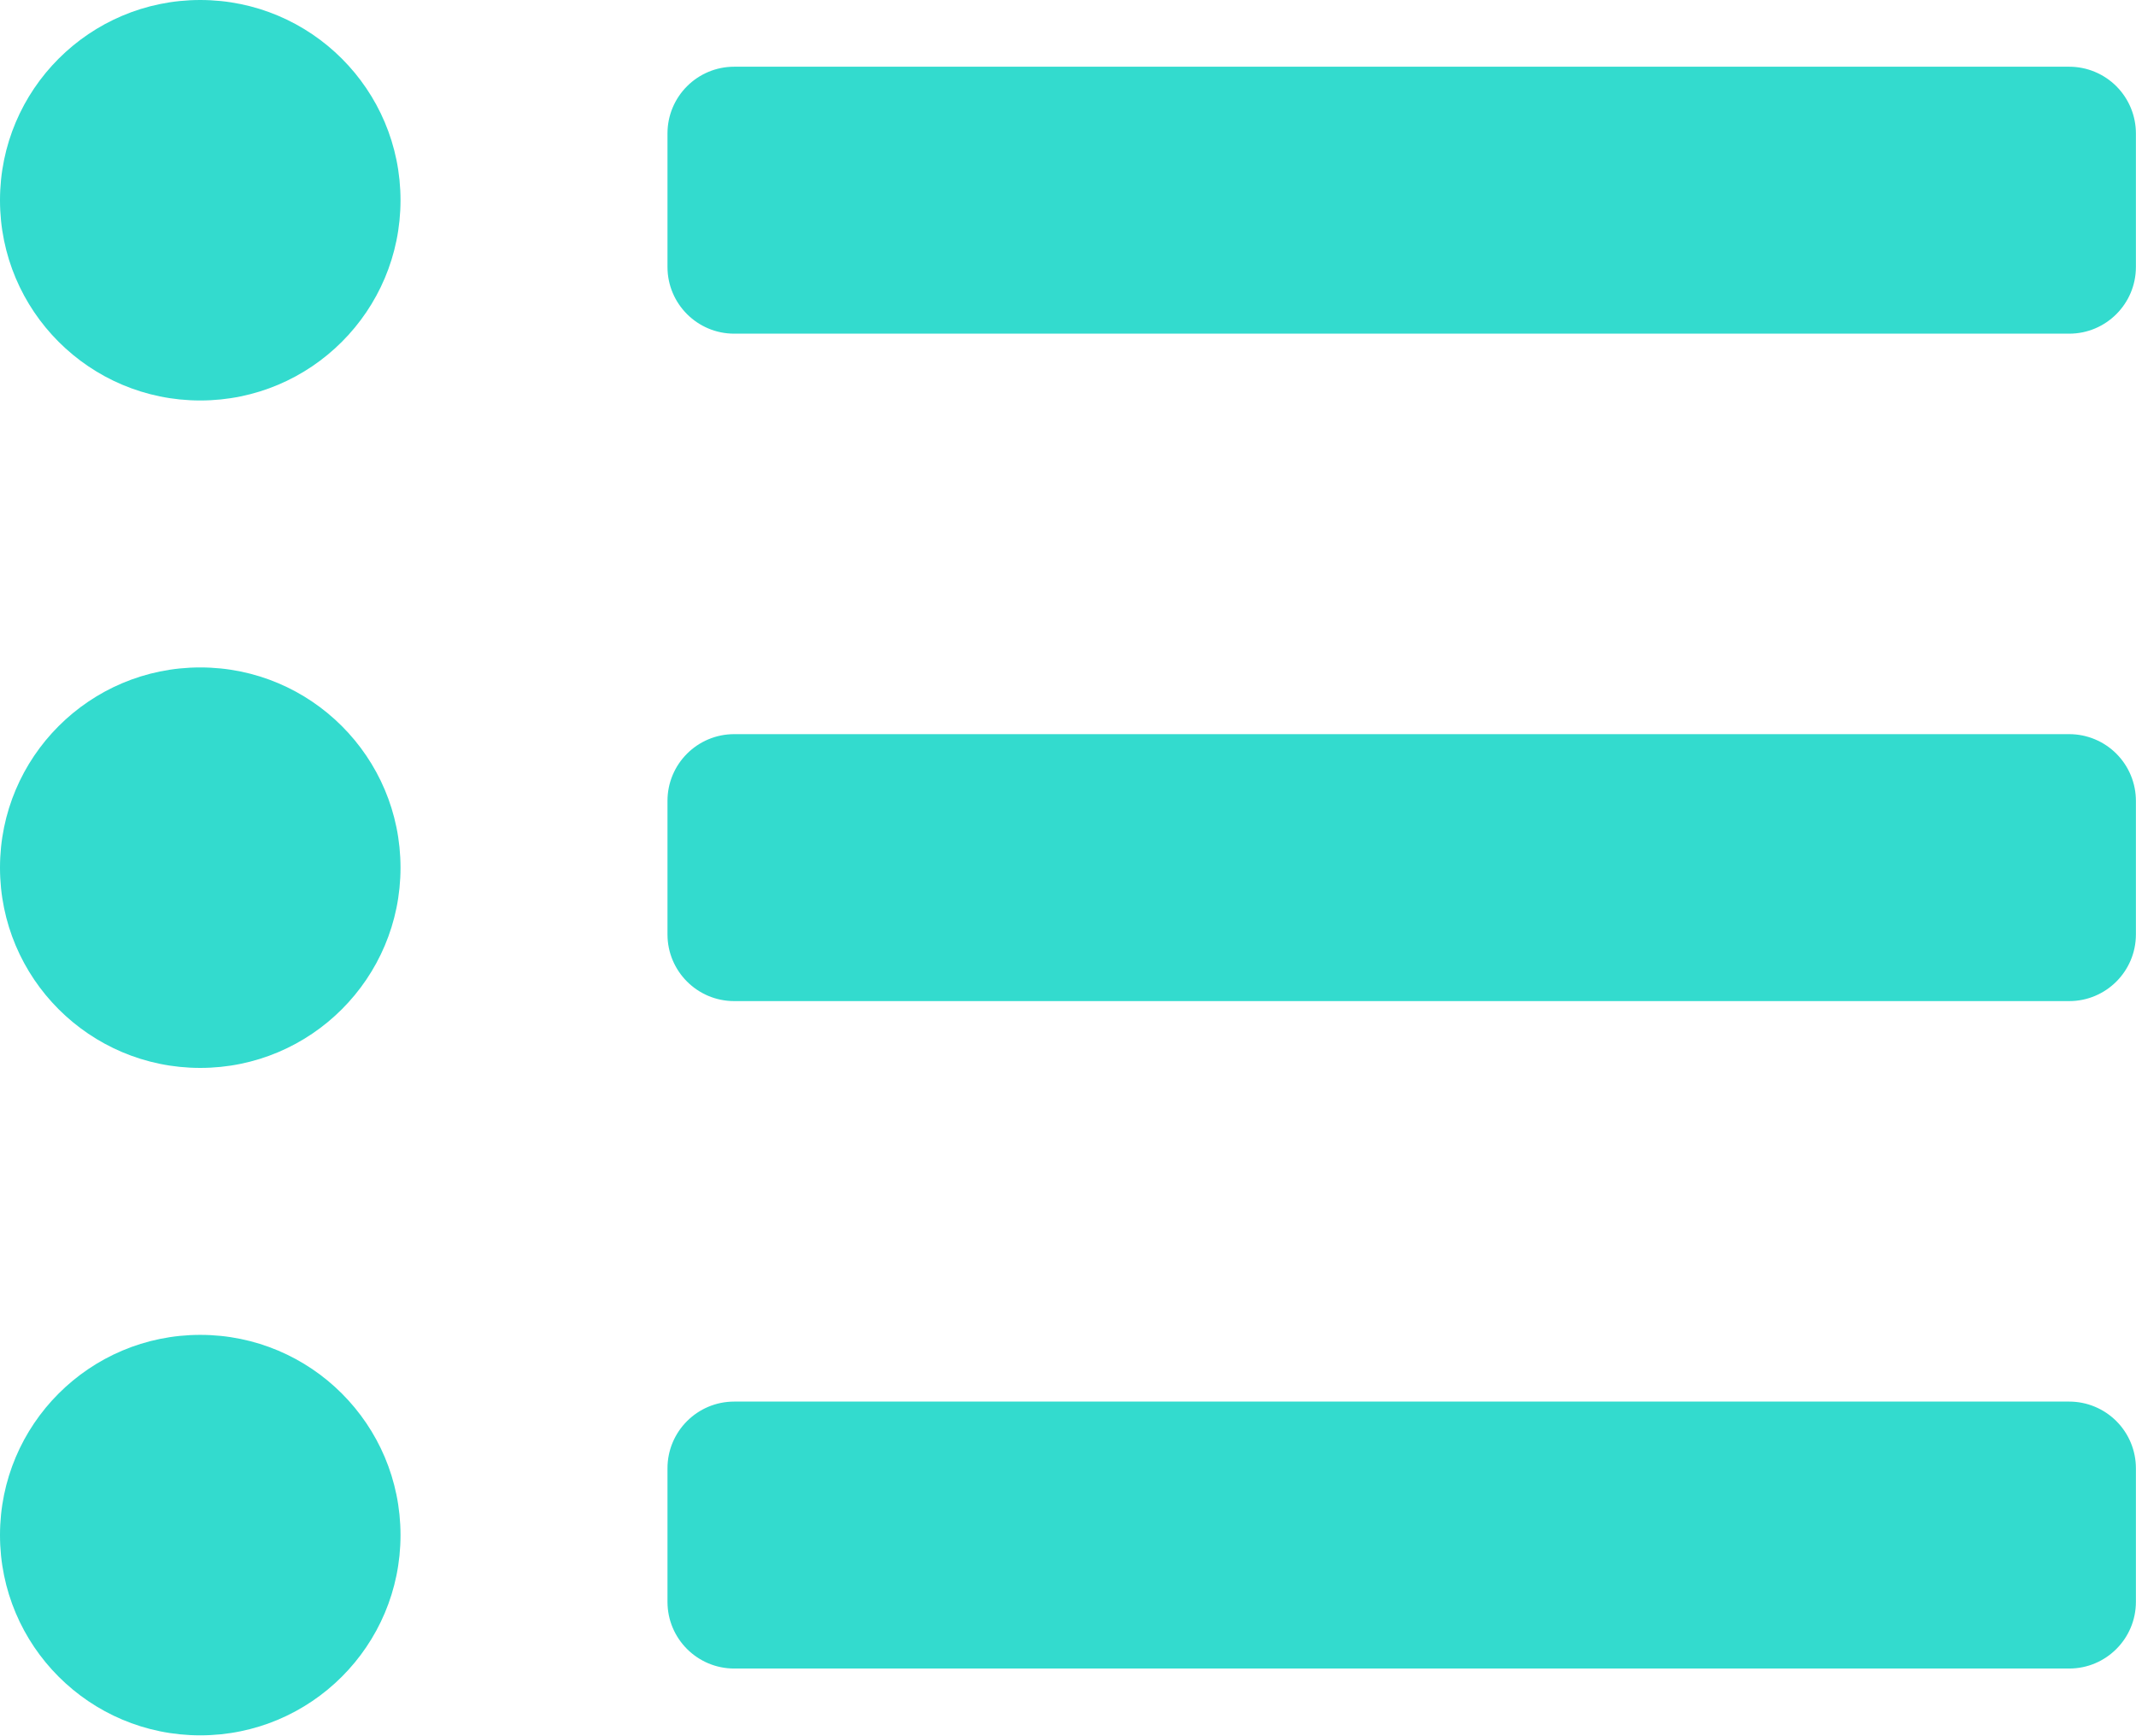
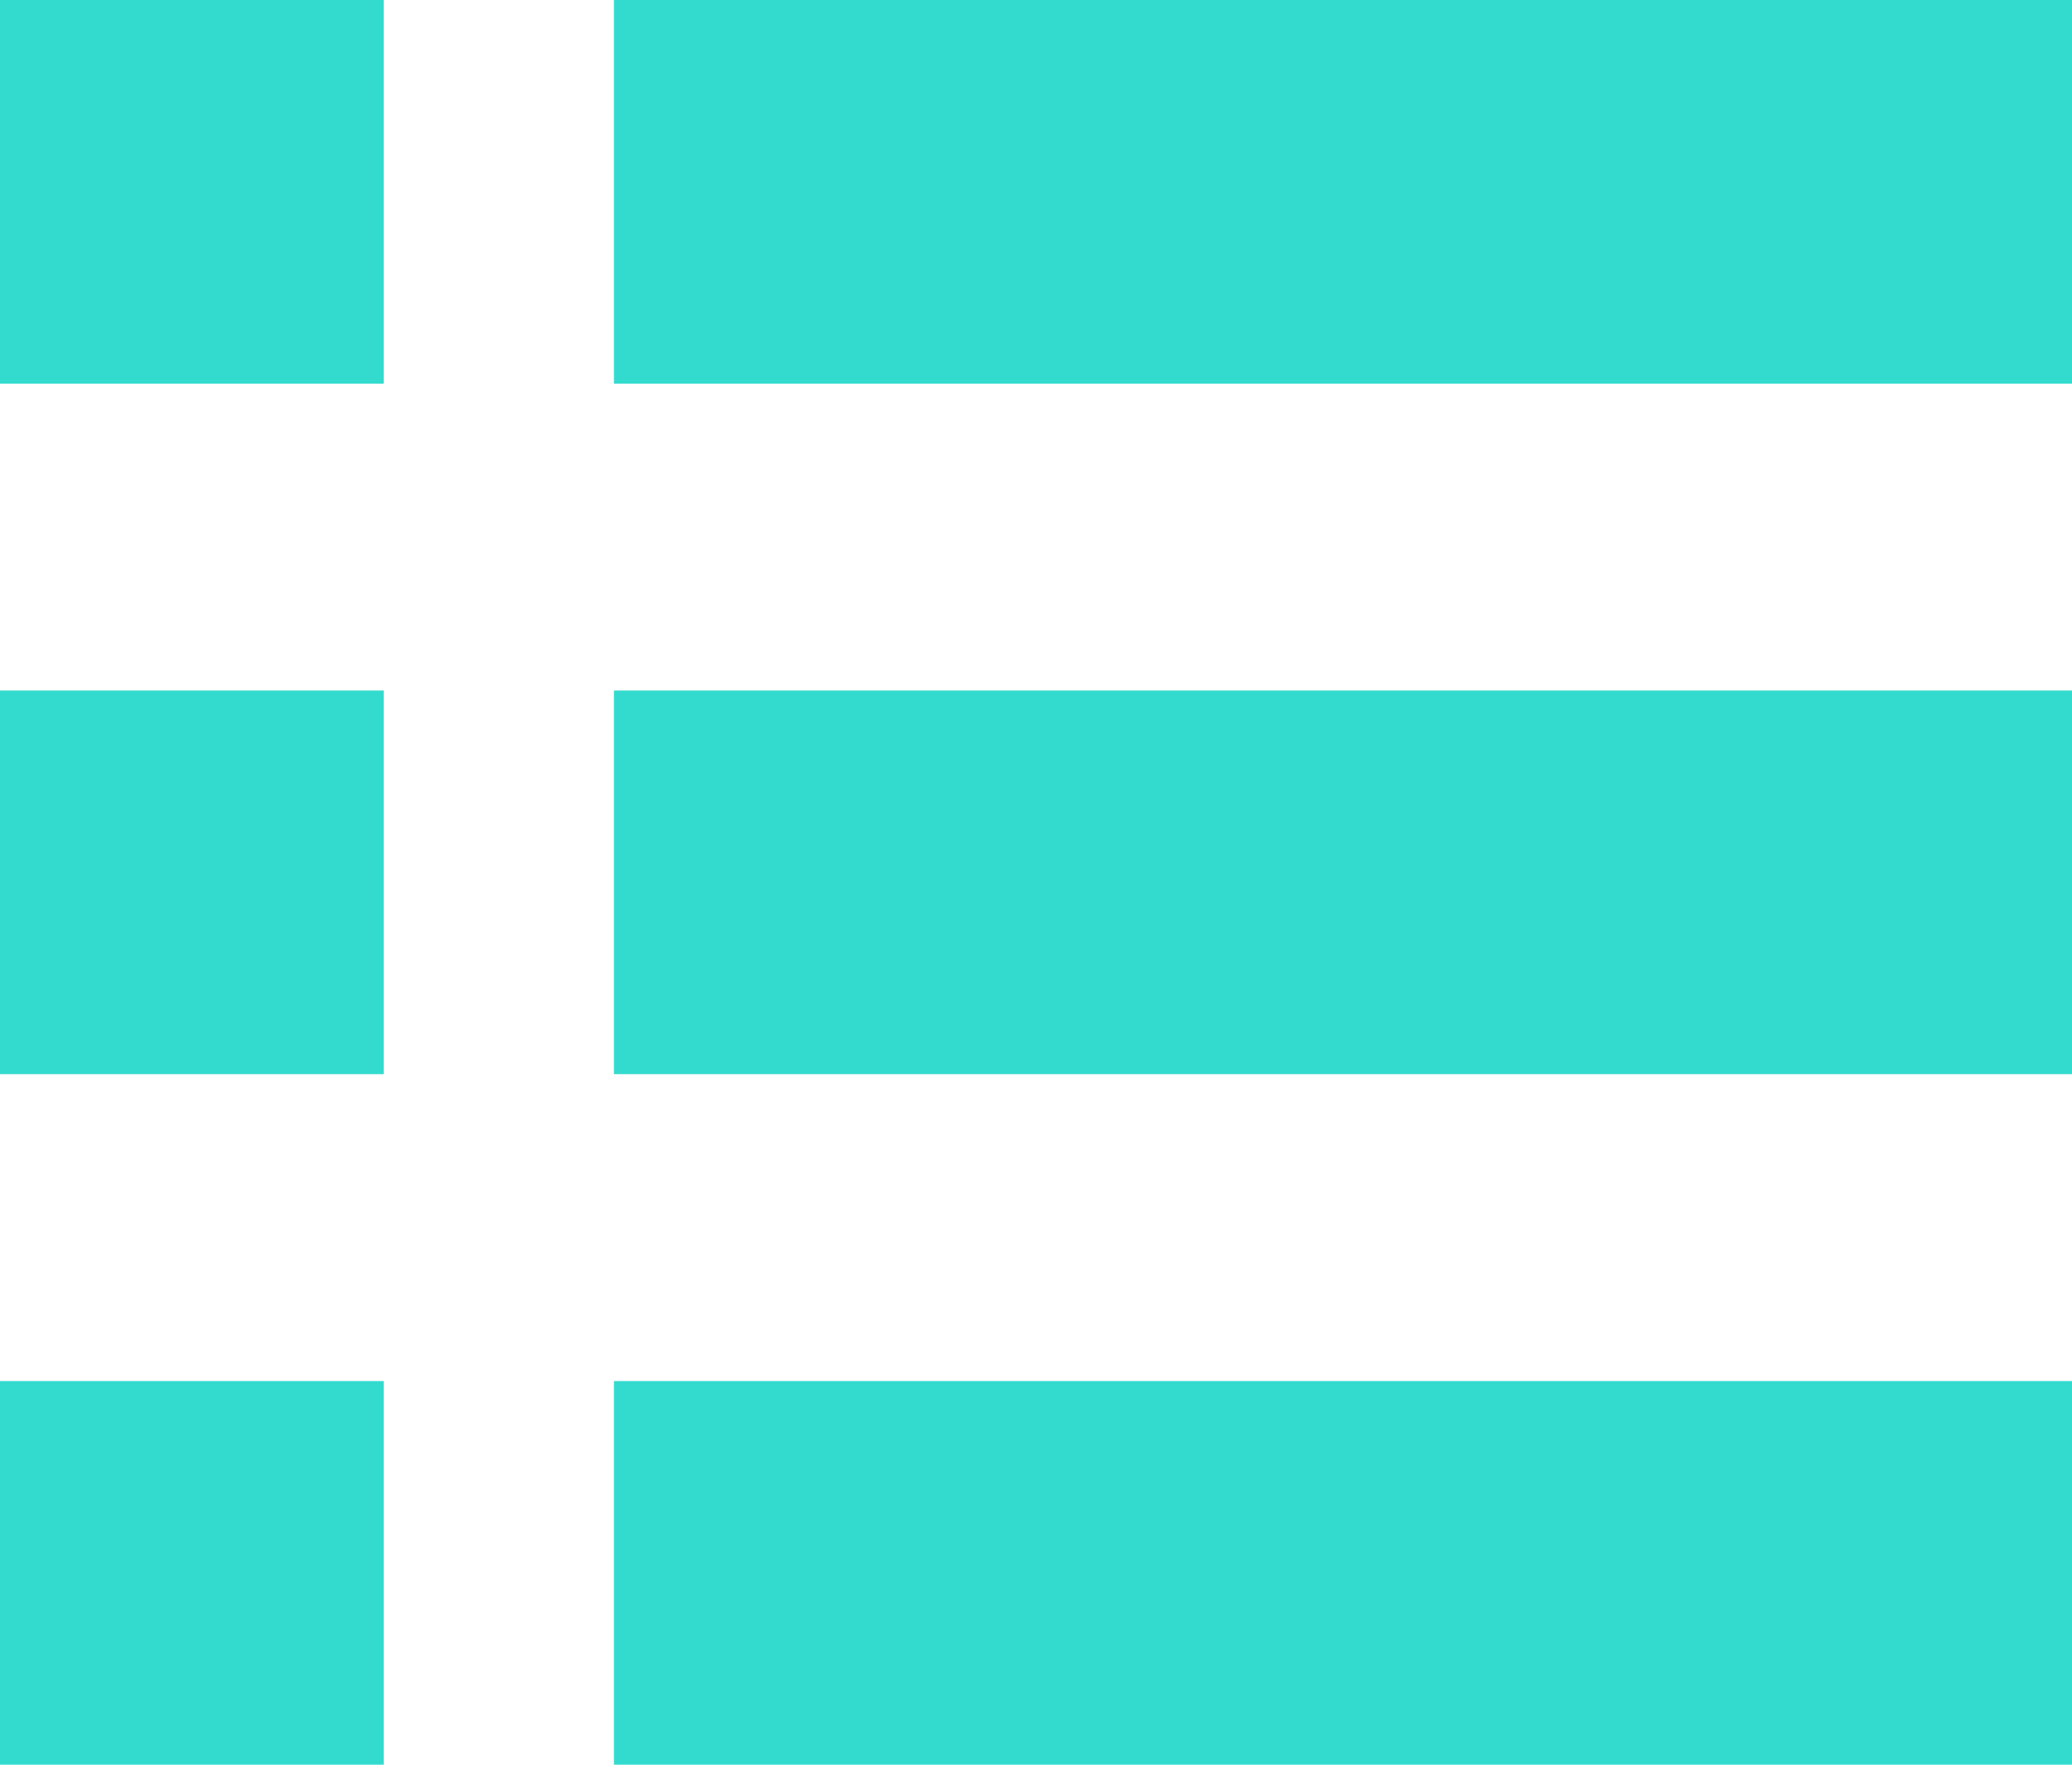
- <svg xmlns="http://www.w3.org/2000/svg" width="21.93" height="17.818" viewBox="0 0 21.93 17.818">
-   <path id="Icon_awesome-list-ul" data-name="Icon awesome-list-ul" d="M2.056,3.375A2.056,2.056,0,1,0,4.112,5.431,2.056,2.056,0,0,0,2.056,3.375Zm0,6.853a2.056,2.056,0,1,0,2.056,2.056A2.056,2.056,0,0,0,2.056,10.228Zm0,6.853a2.056,2.056,0,1,0,2.056,2.056,2.056,2.056,0,0,0-2.056-2.056Zm19.188.685H7.538a.685.685,0,0,0-.685.685v1.371a.685.685,0,0,0,.685.685H21.244a.685.685,0,0,0,.685-.685V18.452A.685.685,0,0,0,21.244,17.766Zm0-13.706H7.538a.685.685,0,0,0-.685.685V6.116a.685.685,0,0,0,.685.685H21.244a.685.685,0,0,0,.685-.685V4.746A.685.685,0,0,0,21.244,4.06Zm0,6.853H7.538a.685.685,0,0,0-.685.685v1.371a.685.685,0,0,0,.685.685H21.244a.685.685,0,0,0,.685-.685V11.6A.685.685,0,0,0,21.244,10.913Z" transform="translate(0 -3.375)" fill="#33dbce" />
+ <svg xmlns="http://www.w3.org/2000/svg" width="27" height="23" viewBox="0 0 27 23">
+   <g id="Group_14496" data-name="Group 14496" transform="translate(-139 -308)">
+     <rect id="Rectangle_3336" data-name="Rectangle 3336" width="5" height="5" transform="translate(139 308)" fill="#33dbce" />
+     <rect id="Rectangle_3338" data-name="Rectangle 3338" width="5" height="5" transform="translate(139 317)" fill="#33dbce" />
+     <rect id="Rectangle_3340" data-name="Rectangle 3340" width="5" height="5" transform="translate(139 326)" fill="#33dbce" />
+     <rect id="Rectangle_3337" data-name="Rectangle 3337" width="19" height="5" transform="translate(147 308)" fill="#33dbce" />
+     <rect id="Rectangle_3339" data-name="Rectangle 3339" width="19" height="5" transform="translate(147 317)" fill="#33dbce" />
+     <rect id="Rectangle_3341" data-name="Rectangle 3341" width="19" height="5" transform="translate(147 326)" fill="#33dbce" />
+   </g>
</svg>
